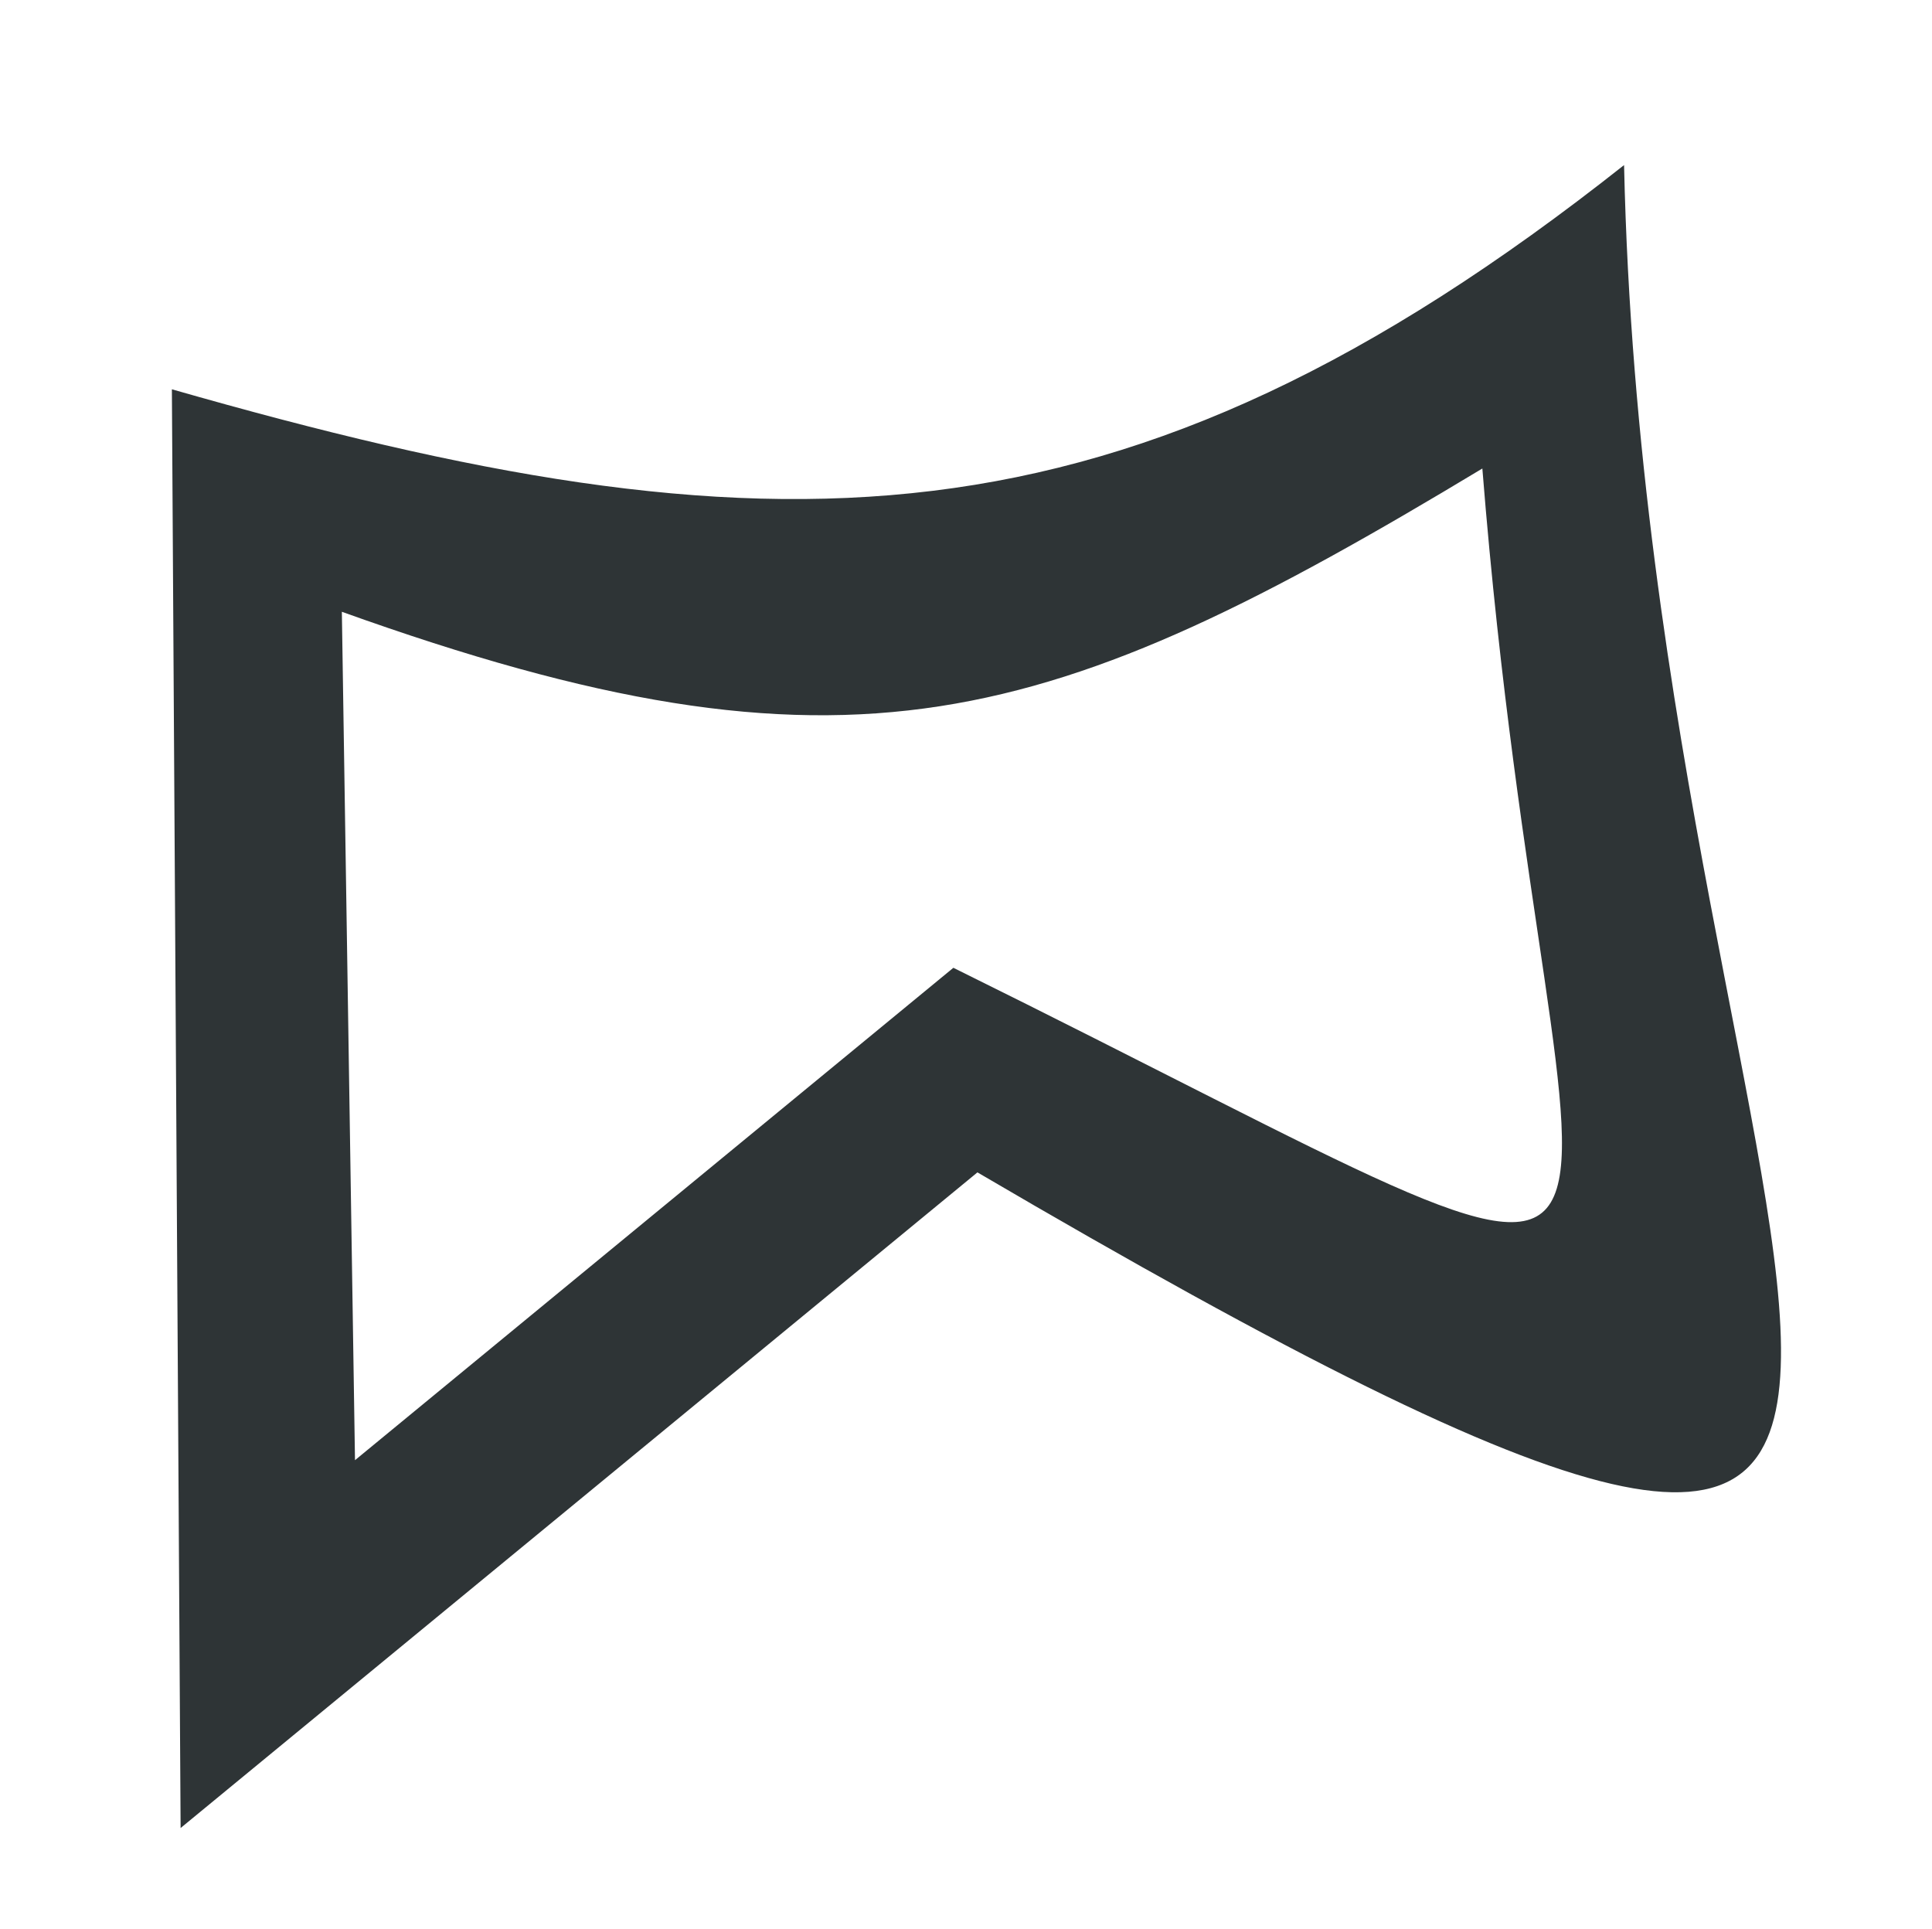
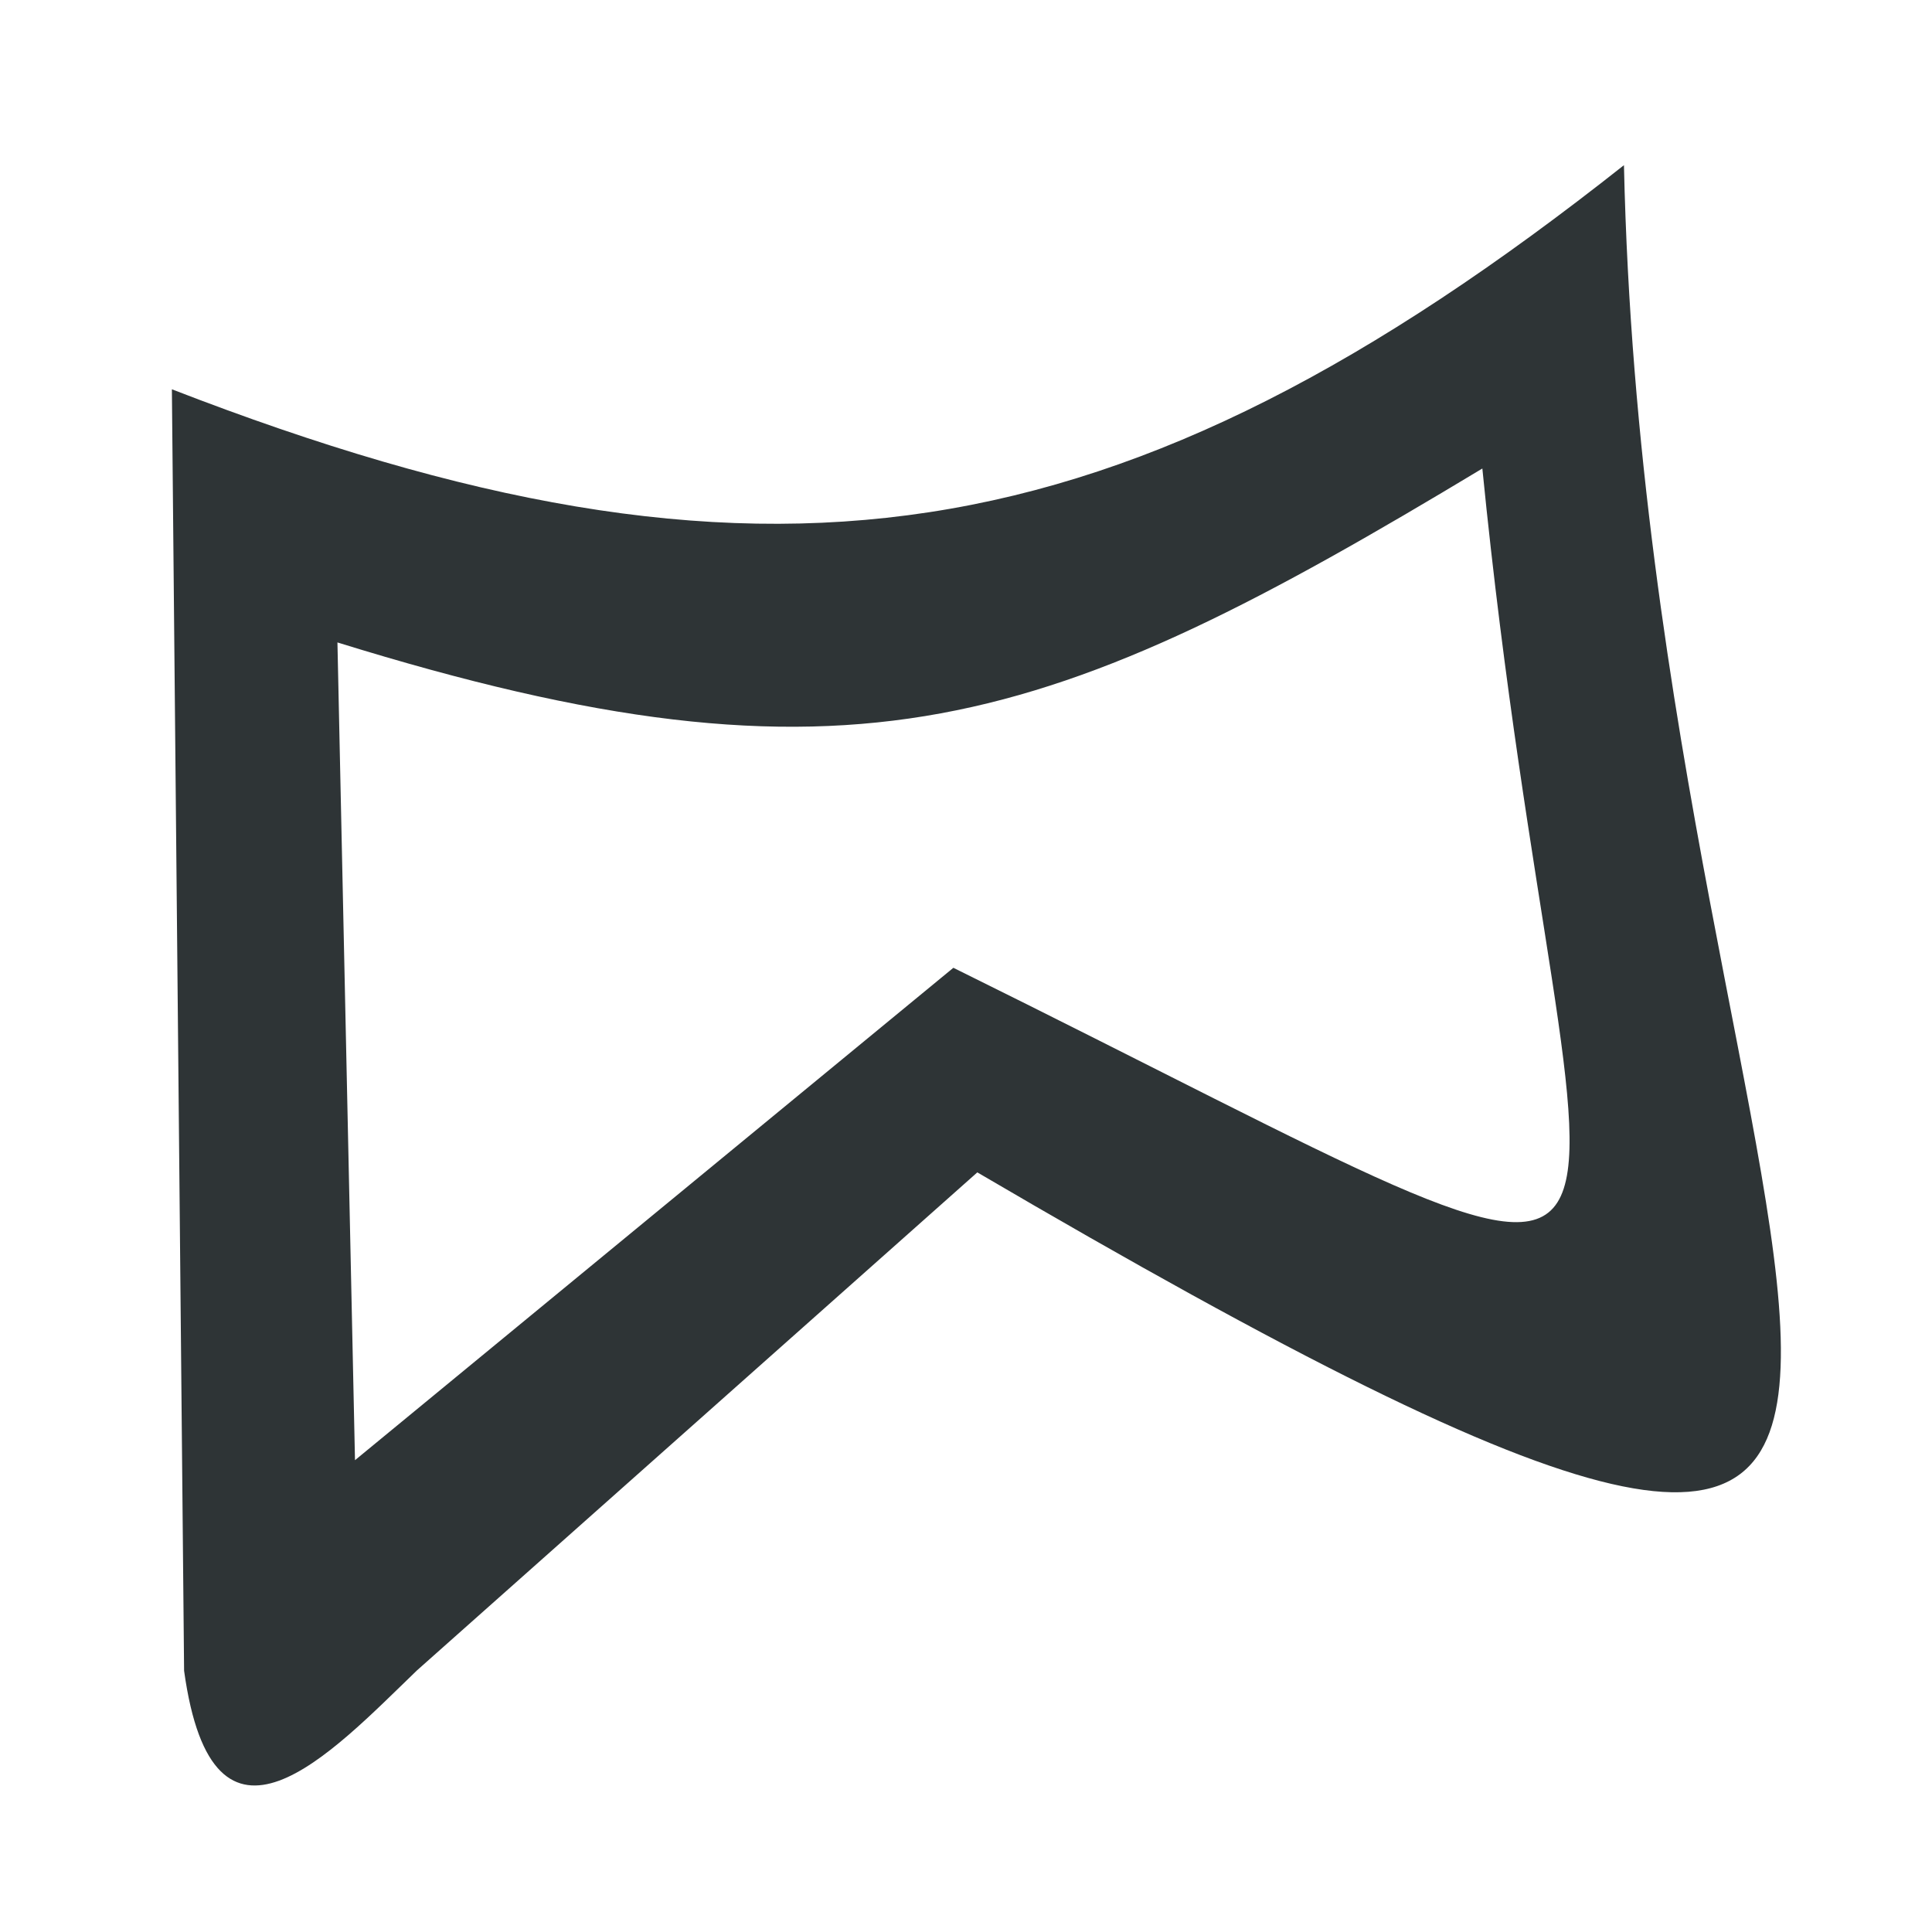
<svg xmlns="http://www.w3.org/2000/svg" width="16" height="15.974" version="1.1" id="svg6">
  <defs id="defs10" />
  <g transform="matrix(0.9628026,0,0,0.9507184,-77.69482,-206.0008)" style="color:#000000;display:inline;fill:#474747" id="g38589">
-     <path style="color:#000000;font-style:normal;font-variant:normal;font-weight:normal;font-stretch:normal;font-size:medium;line-height:normal;font-family:sans-serif;font-variant-ligatures:normal;font-variant-position:normal;font-variant-caps:normal;font-variant-numeric:normal;font-variant-alternates:normal;font-feature-settings:normal;text-indent:0;text-align:start;text-decoration:none;text-decoration-line:none;text-decoration-style:solid;text-decoration-color:#000000;letter-spacing:normal;word-spacing:normal;text-transform:none;writing-mode:lr-tb;direction:ltr;text-orientation:mixed;dominant-baseline:auto;baseline-shift:baseline;text-anchor:start;white-space:normal;shape-padding:0;clip-rule:nonzero;display:inline;overflow:visible;visibility:visible;opacity:1;isolation:auto;mix-blend-mode:normal;color-interpolation:sRGB;color-interpolation-filters:linearRGB;solid-color:#000000;solid-opacity:1;vector-effect:none;fill:#2e3436;fill-opacity:1;fill-rule:nonzero;stroke:none;stroke-width:1;stroke-linecap:butt;stroke-linejoin:miter;stroke-miterlimit:4;stroke-dasharray:none;stroke-dashoffset:0;stroke-opacity:1;marker:none;color-rendering:auto;image-rendering:auto;shape-rendering:auto;text-rendering:auto;enable-background:new" d="m 94.666,218.117 c -4.339,3.475 -7.36,3.441 -12.491,1.953 l 0.075,12.532 6.854,-5.711 c 10.795,6.409 5.776,1.043 5.562,-8.773 z m -1.219,2.643 c 0.608,7.737 2.477,7.863 -4.55,4.349 L 83.75,229.398 83.637,222.008 c 4.359,1.584 6.085,1.026 9.81,-1.248 z" id="rect3916" />
+     <path style="color:#000000;font-style:normal;font-variant:normal;font-weight:normal;font-stretch:normal;font-size:medium;line-height:normal;font-family:sans-serif;font-variant-ligatures:normal;font-variant-position:normal;font-variant-caps:normal;font-variant-numeric:normal;font-variant-alternates:normal;font-feature-settings:normal;text-indent:0;text-align:start;text-decoration:none;text-decoration-line:none;text-decoration-style:solid;text-decoration-color:#000000;letter-spacing:normal;word-spacing:normal;text-transform:none;writing-mode:lr-tb;direction:ltr;text-orientation:mixed;dominant-baseline:auto;baseline-shift:baseline;text-anchor:start;white-space:normal;shape-padding:0;clip-rule:nonzero;display:inline;overflow:visible;visibility:visible;opacity:1;isolation:auto;mix-blend-mode:normal;color-interpolation:sRGB;color-interpolation-filters:linearRGB;solid-color:#000000;solid-opacity:1;vector-effect:none;fill:#2e3436;fill-opacity:1;fill-rule:nonzero;stroke:none;stroke-width:1;stroke-linecap:butt;stroke-linejoin:miter;stroke-miterlimit:4;stroke-dasharray:none;stroke-dashoffset:0;stroke-opacity:1;marker:none;color-rendering:auto;image-rendering:auto;shape-rendering:auto;text-rendering:auto;enable-background:new" d="m 94.666,218.117 c -4.339,3.475 -7.435,3.937 -12.491,1.953 l 0.105,11.162 c 0.25,1.832 1.26,0.723 2.003,-0.003 l 4.82,-4.338 c 10.795,6.409 5.776,1.043 5.562,-8.773 z m -1.219,2.643 c 0.759,7.737 2.477,7.863 -4.55,4.349 L 83.75,229.398 83.599,222.275 c 4.435,1.393 6.122,0.759 9.848,-1.515 z" id="rect3916" />
  </g>
</svg>
